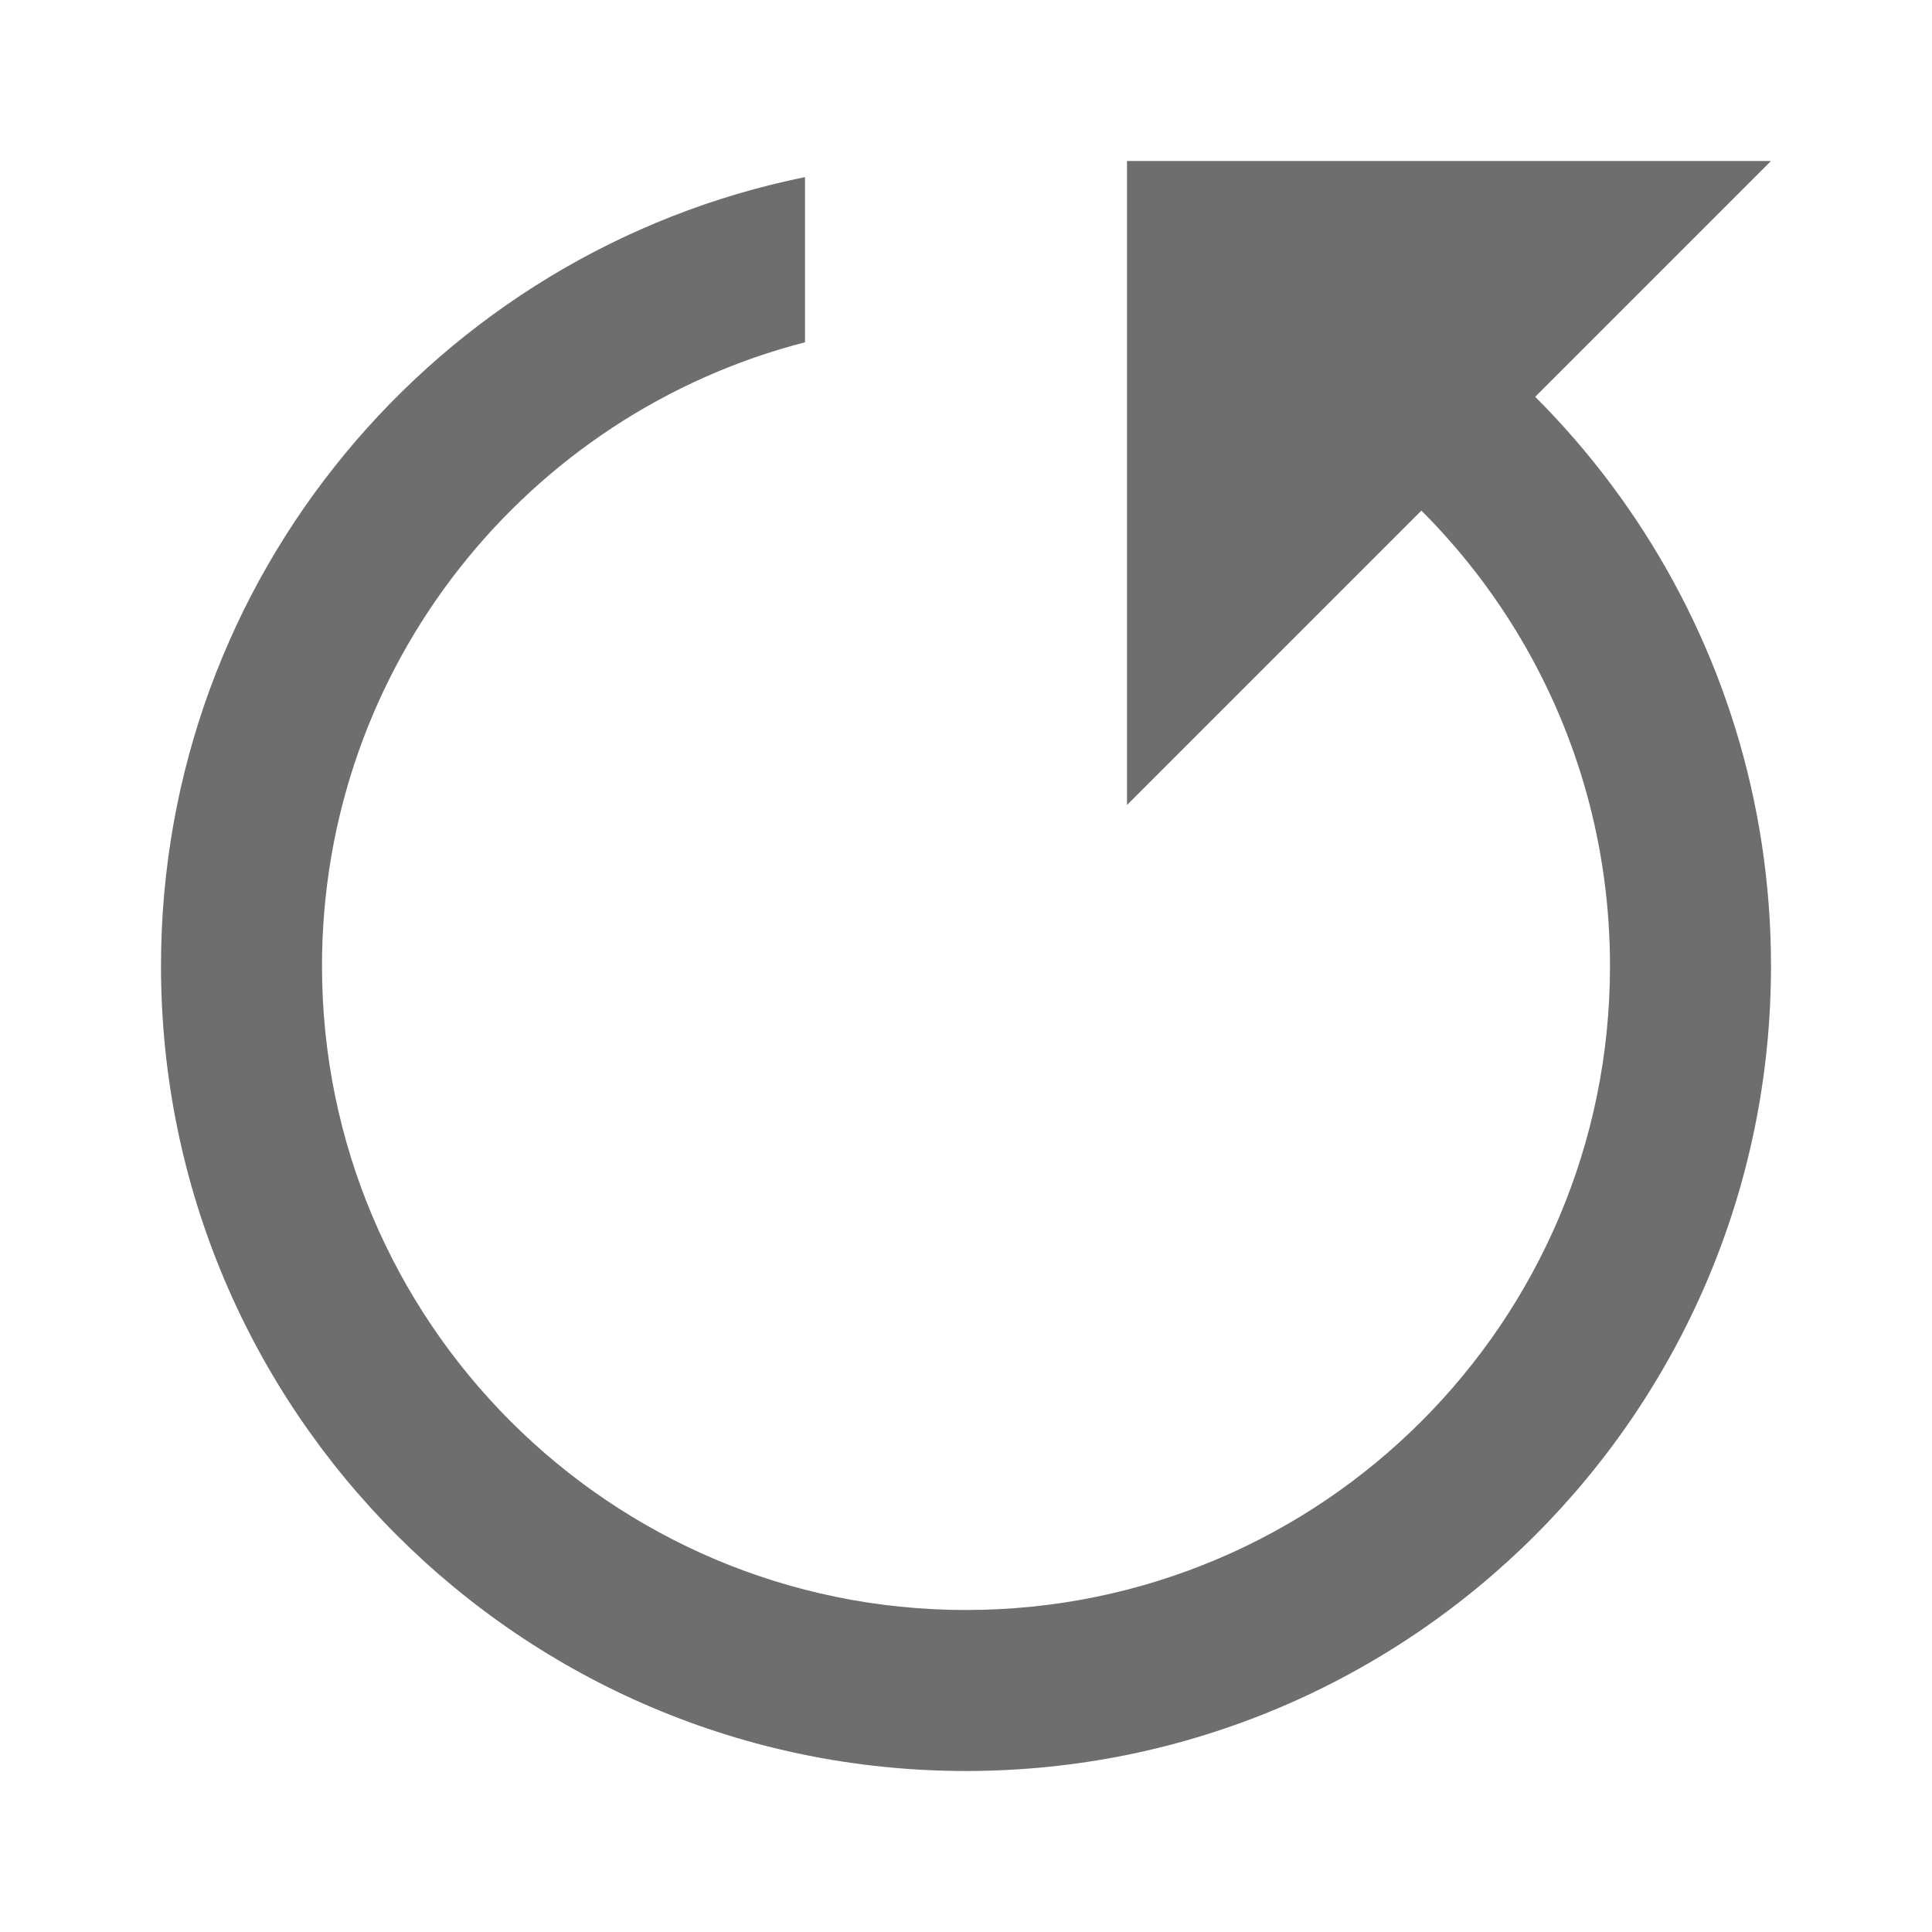
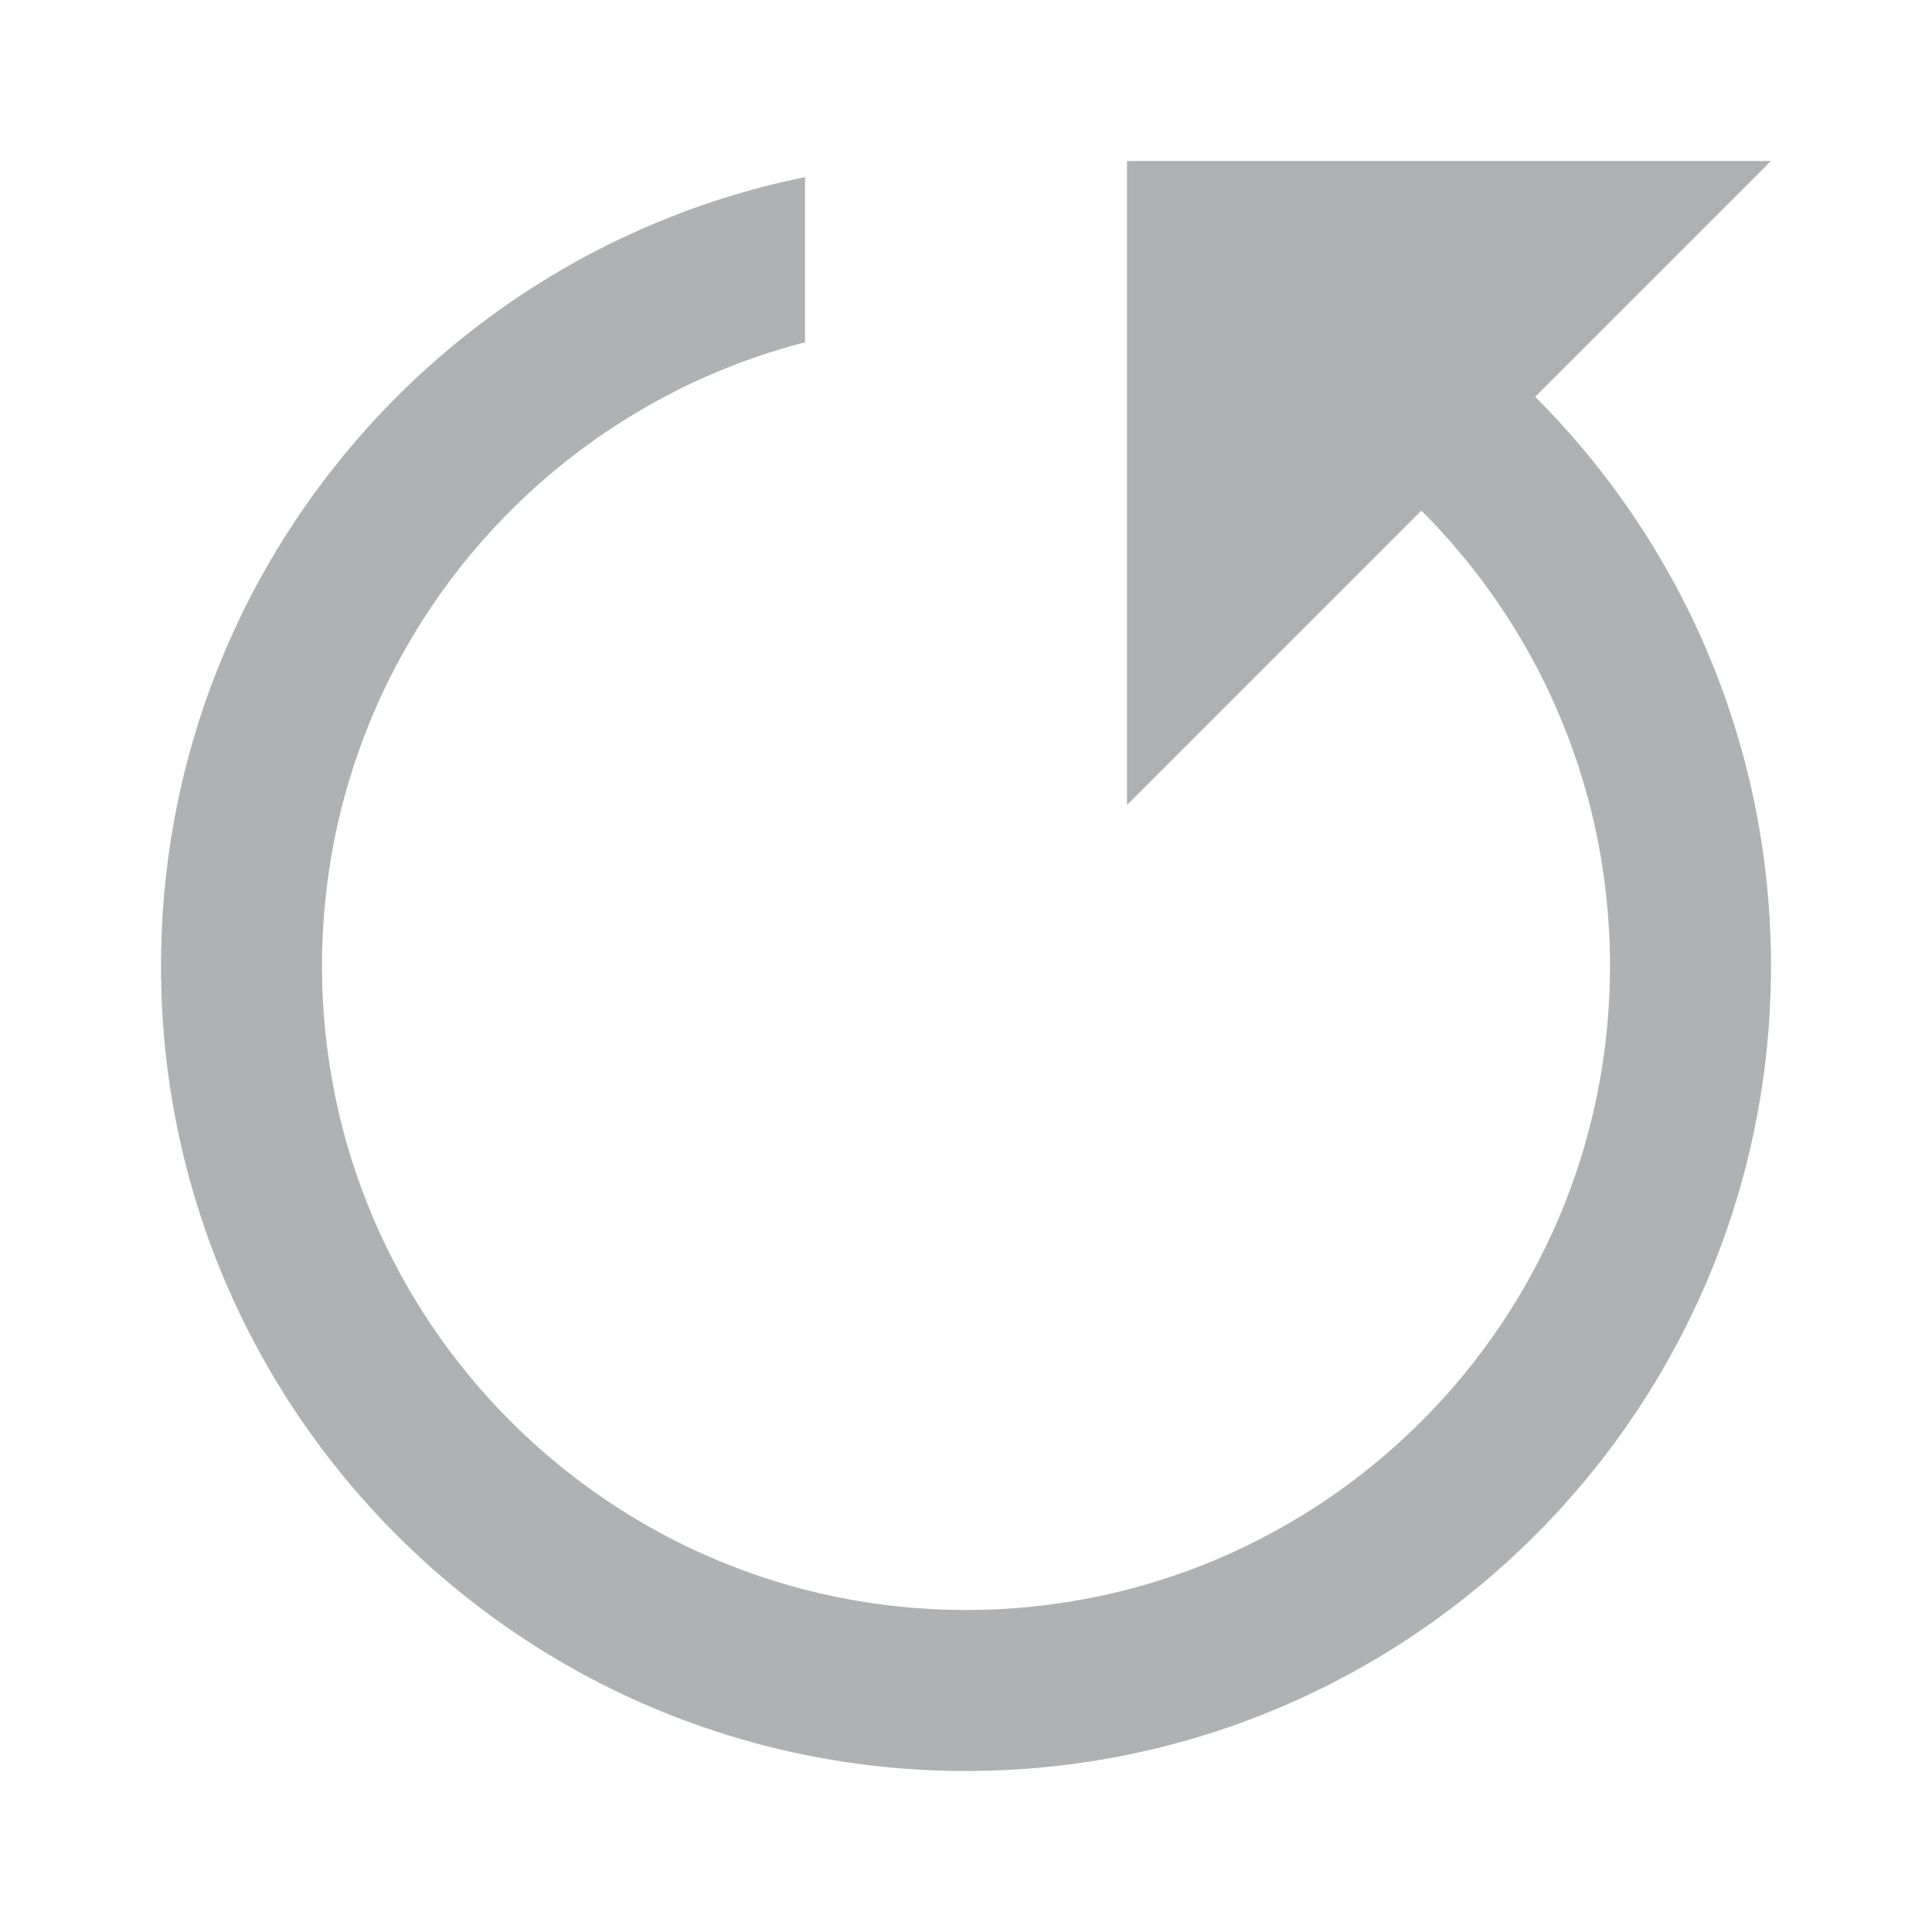
<svg xmlns="http://www.w3.org/2000/svg" width="12" height="12" viewBox="0 0 12 12">
  <g fill="none" fill-rule="evenodd">
-     <path fill="#6E6E6E" d="M5,1.1 L5,2.126 C3.275,2.57 2,4.136 2,6 C2,8.209 3.791,10 6,10 C8.209,10 10,8.209 10,6 C10,4.519 9.196,3.227 8,2.535 L8,1.416 C9.766,2.188 11,3.95 11,6 C11,8.761 8.761,11 6,11 C3.239,11 1,8.761 1,6 C1,3.581 2.718,1.563 5,1.1 Z" />
-     <polygon fill="#6E6E6E" points="7 1 11 1 7 5" />
+     <path fill="#AFB1B3" d="M5,1.1 L5,2.126 C3.275,2.57 2,4.136 2,6 C2,8.209 3.791,10 6,10 C8.209,10 10,8.209 10,6 C10,4.519 9.196,3.227 8,2.535 L8,1.416 C9.766,2.188 11,3.95 11,6 C11,8.761 8.761,11 6,11 C3.239,11 1,8.761 1,6 C1,3.581 2.718,1.563 5,1.1 Z" />
+     <polygon fill="#AFB1B3" points="7 1 11 1 7 5" />
  </g>
</svg>
